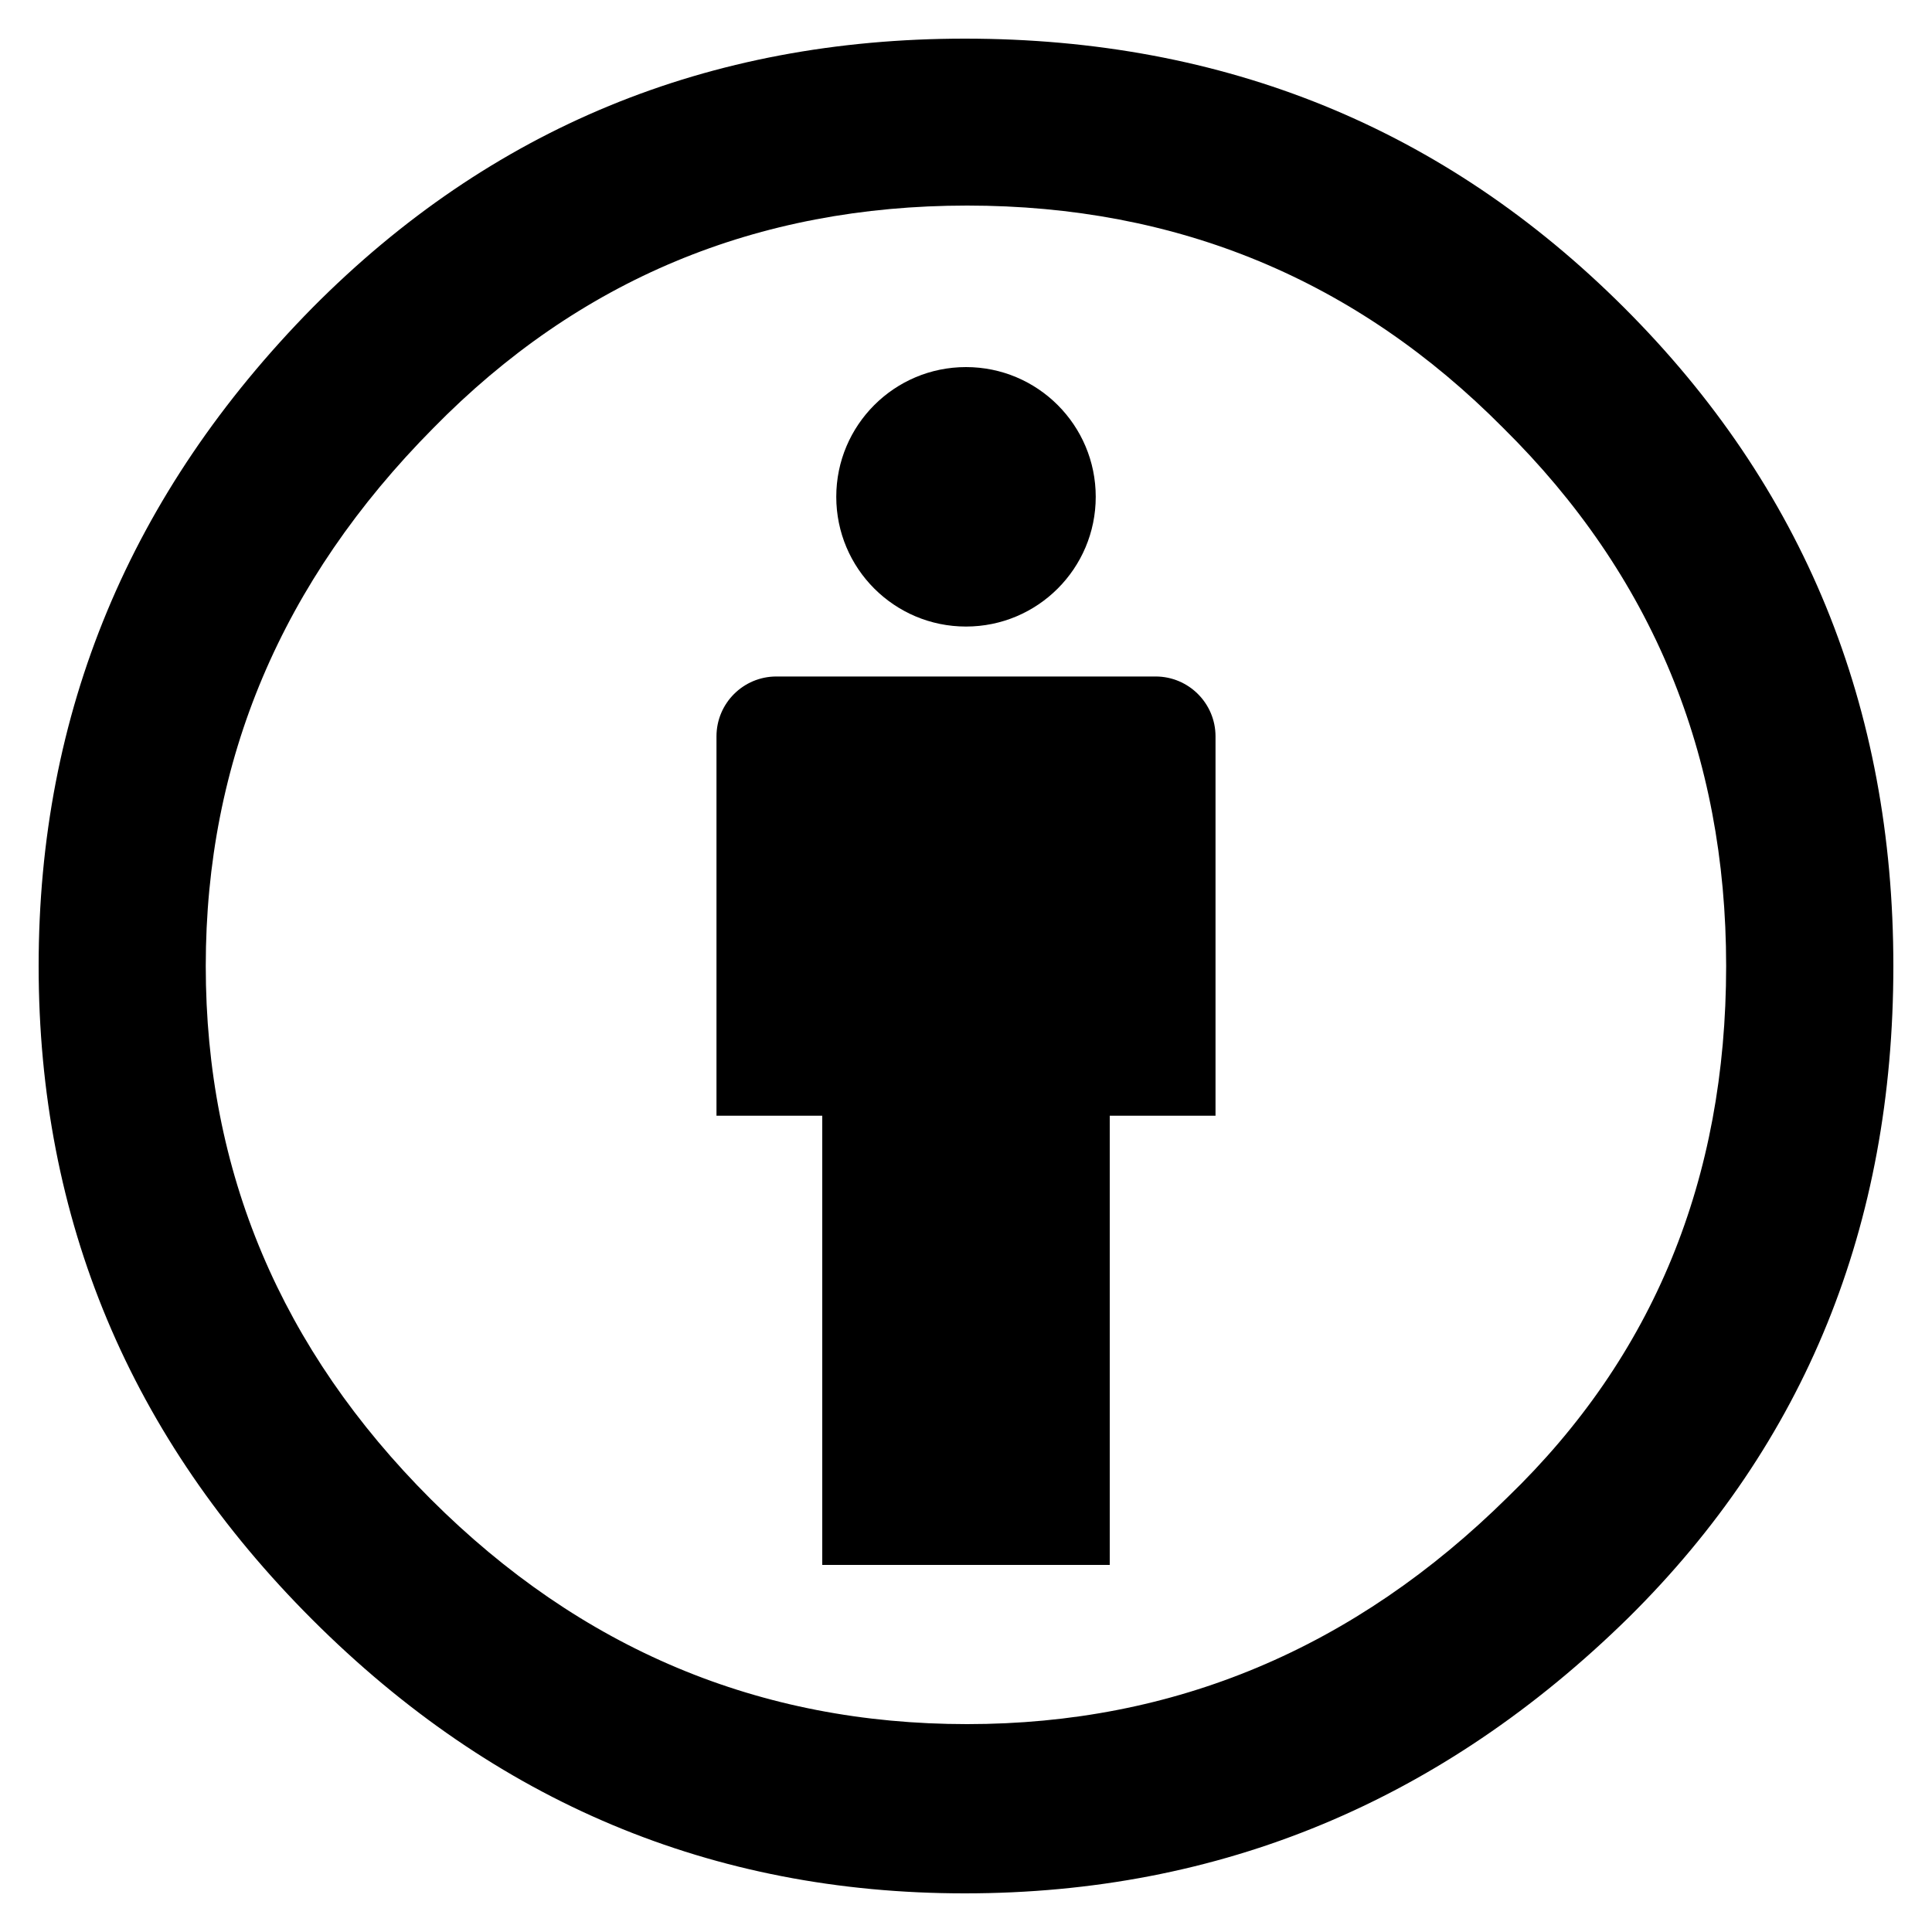
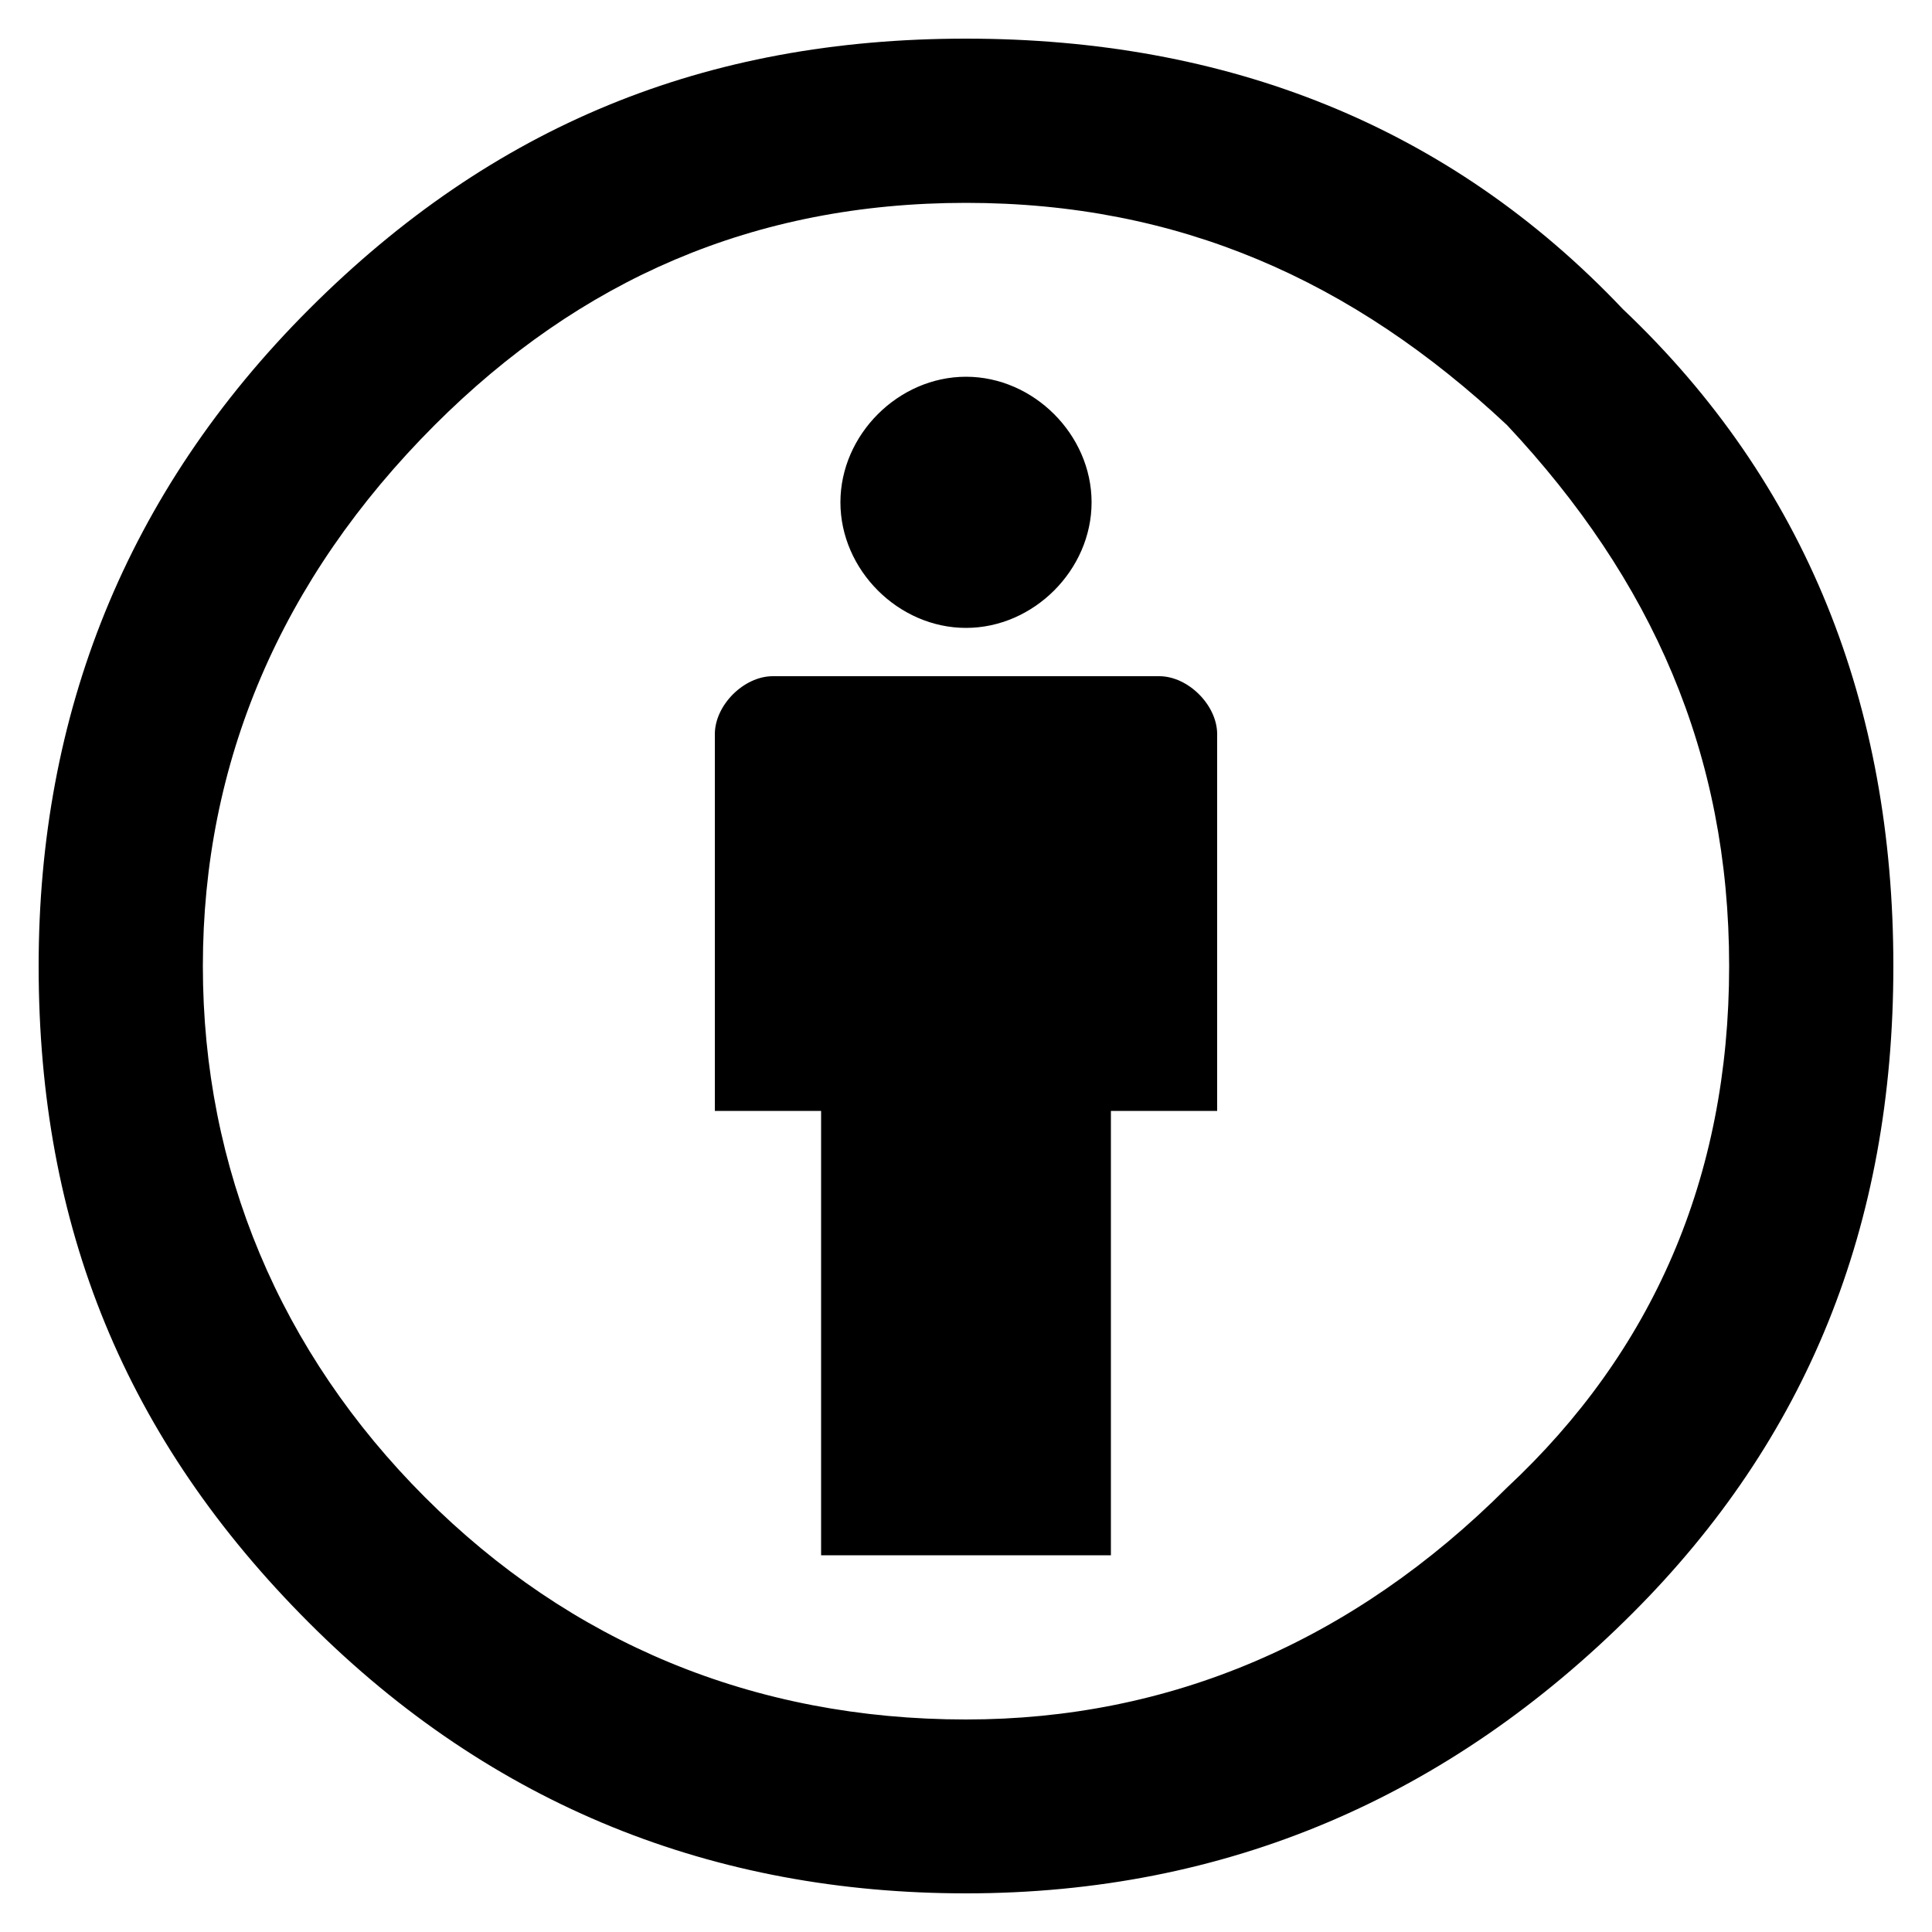
<svg xmlns="http://www.w3.org/2000/svg" version="1.1" id="Creative_Commons_Attribution" x="0px" y="0px" viewBox="0 0 20 20" enable-background="new 0 0 20 20" xml:space="preserve">
-   <g>
-     <path d="M12.583,7.623c0-0.342-0.278-0.62-0.62-0.62H8.037   c-0.342,0-0.62,0.277-0.62,0.62v3.927h1.095v4.65h2.976v-4.65h1.095V7.623z" />
-     <circle cx="10" cy="5.143" r="1.343" />
-     <path fill-rule="evenodd" clip-rule="evenodd" d="M9.988,0.4c-2.659,0-4.91,0.928-6.752,2.784   C1.345,5.104,0.4,7.376,0.4,10c0,2.624,0.945,4.88,2.835,6.768   c1.89,1.888,4.141,2.832,6.752,2.832c2.643,0,4.934-0.952,6.873-2.856   C18.687,14.936,19.6,12.688,19.6,10s-0.929-4.96-2.788-6.816   C14.954,1.328,12.679,0.4,9.988,0.4z M10.012,2.128   c2.179,0,4.029,0.768,5.551,2.304C17.101,5.952,17.869,7.808,17.869,10   c0,2.208-0.753,4.04-2.259,5.496c-1.586,1.568-3.452,2.352-5.599,2.352   c-2.147,0-3.997-0.776-5.551-2.328C2.907,13.968,2.13,12.128,2.13,10   c0-2.128,0.785-3.984,2.355-5.568C5.991,2.896,7.833,2.128,10.012,2.128z" />
-   </g>
+   <path d="M12.6,7.6v3.9h-1.1v4.6h-3v-4.6H7.4V7.6C7.4,7.3,7.7,7,8,7H12C12.3,7,12.6,7.3,12.6,7.6z M10,6.5c0.7,0,1.3-0.6,1.3-1.3  c0-0.7-0.6-1.3-1.3-1.3c-0.7,0-1.3,0.6-1.3,1.3C8.7,5.9,9.3,6.5,10,6.5z M19.6,10c0,2.7-0.9,4.9-2.7,6.7c-1.9,1.9-4.2,2.9-6.9,2.9  c-2.6,0-4.9-0.9-6.8-2.8c-1.9-1.9-2.8-4.1-2.8-6.8c0-2.6,0.9-4.9,2.8-6.8C5.1,1.3,7.3,0.4,10,0.4c2.7,0,5,0.9,6.8,2.8  C18.7,5,19.6,7.3,19.6,10z M17.9,10c0-2.2-0.8-4-2.3-5.6C14,2.9,12.2,2.1,10,2.1c-2.2,0-4,0.8-5.5,2.3C2.9,6,2.1,7.9,2.1,10  c0,2.1,0.8,4,2.3,5.5s3.4,2.3,5.6,2.3c2.1,0,4-0.8,5.6-2.4C17.1,14,17.9,12.2,17.9,10z" />
</svg>
